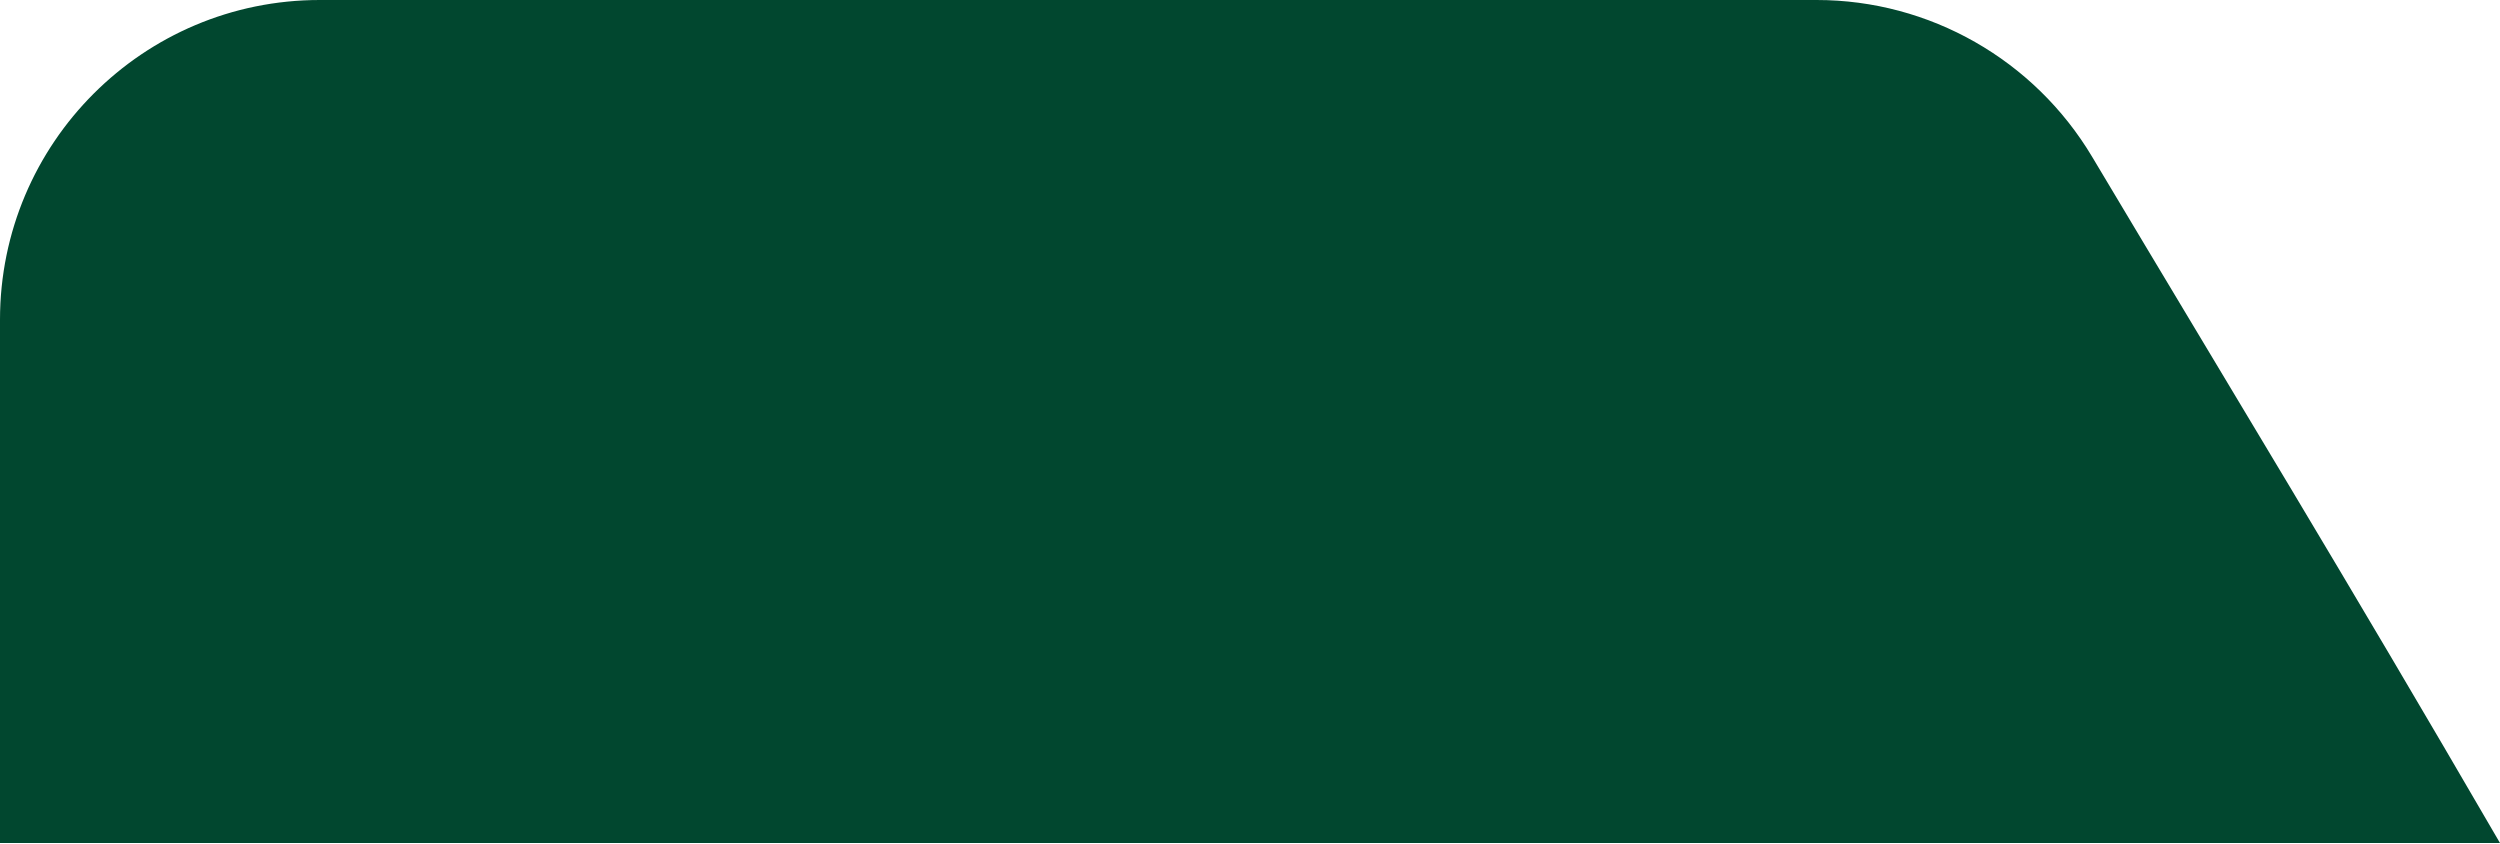
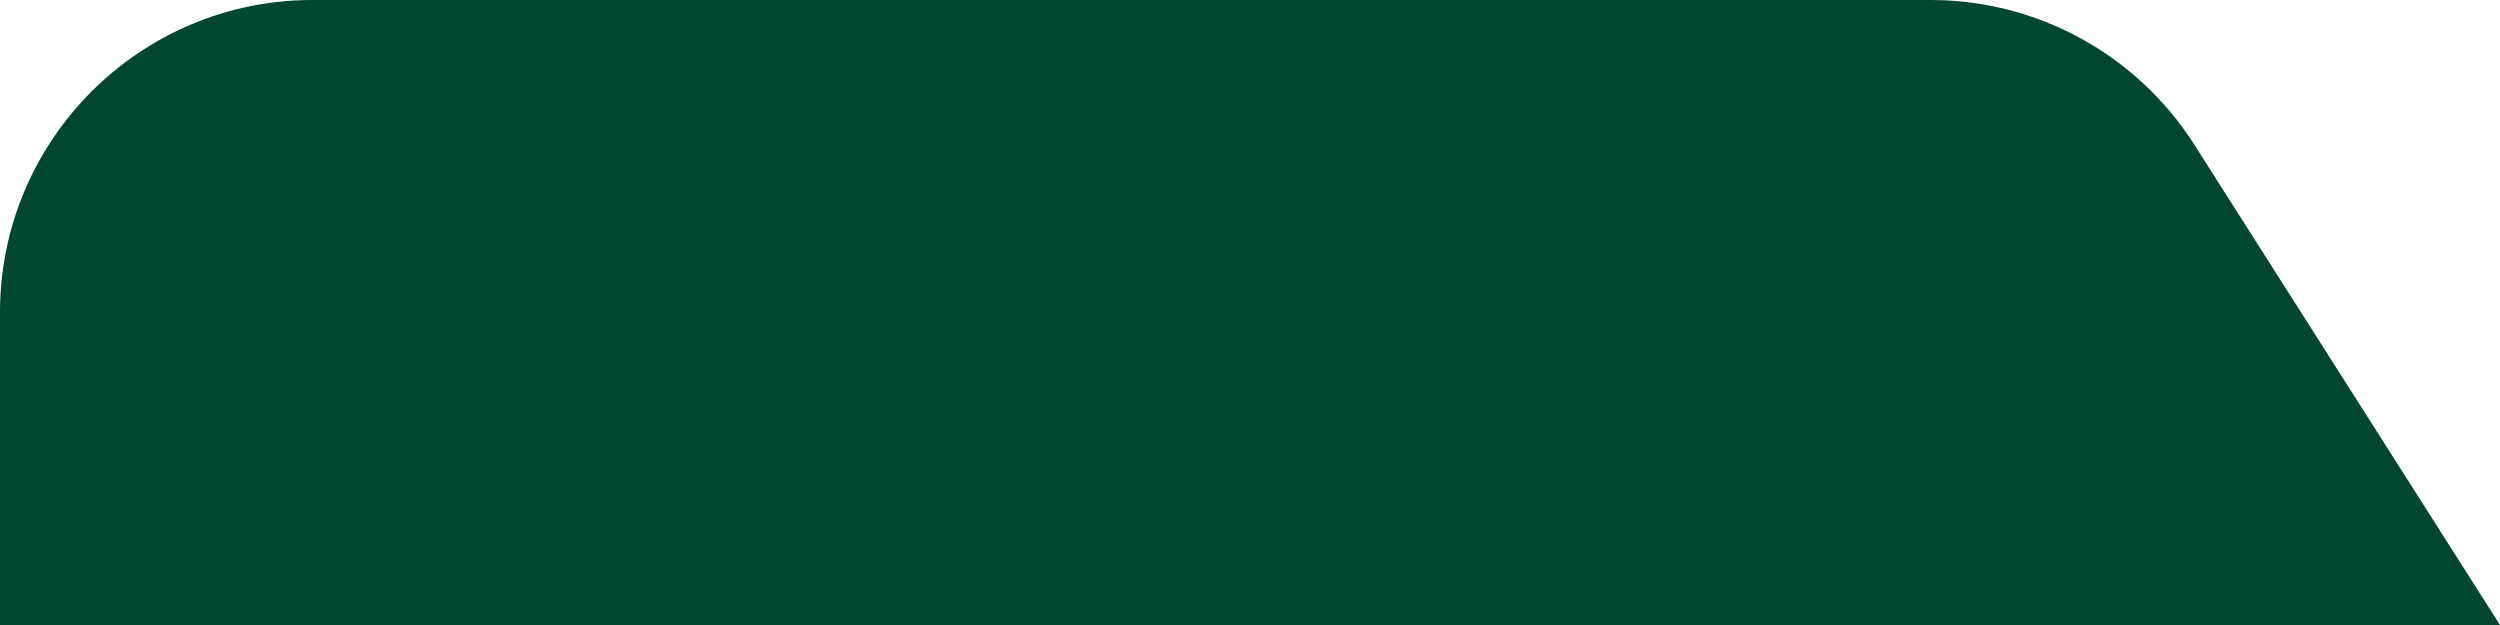
- <svg xmlns="http://www.w3.org/2000/svg" width="172" height="58" viewBox="0 0 172 58" fill="none">
-   <path d="M0 22V58H172C161.146 39.323 153.94 27.548 143.94 10.79C139.955 4.112 132.758 0 124.982 0H22C9.85 0 0 9.85 0 22Z" fill="#01472F" />
+ <svg xmlns="http://www.w3.org/2000/svg" width="176" height="44" viewBox="0 0 176 44" fill="none" preserveAspectRatio="none">
+   <path d="M0 22V44H176L154.484 10.19C150.446 3.844 143.445 0 135.923 0H22C9.85 0 0 9.85 0 22Z" fill="#01472F" />
</svg>
